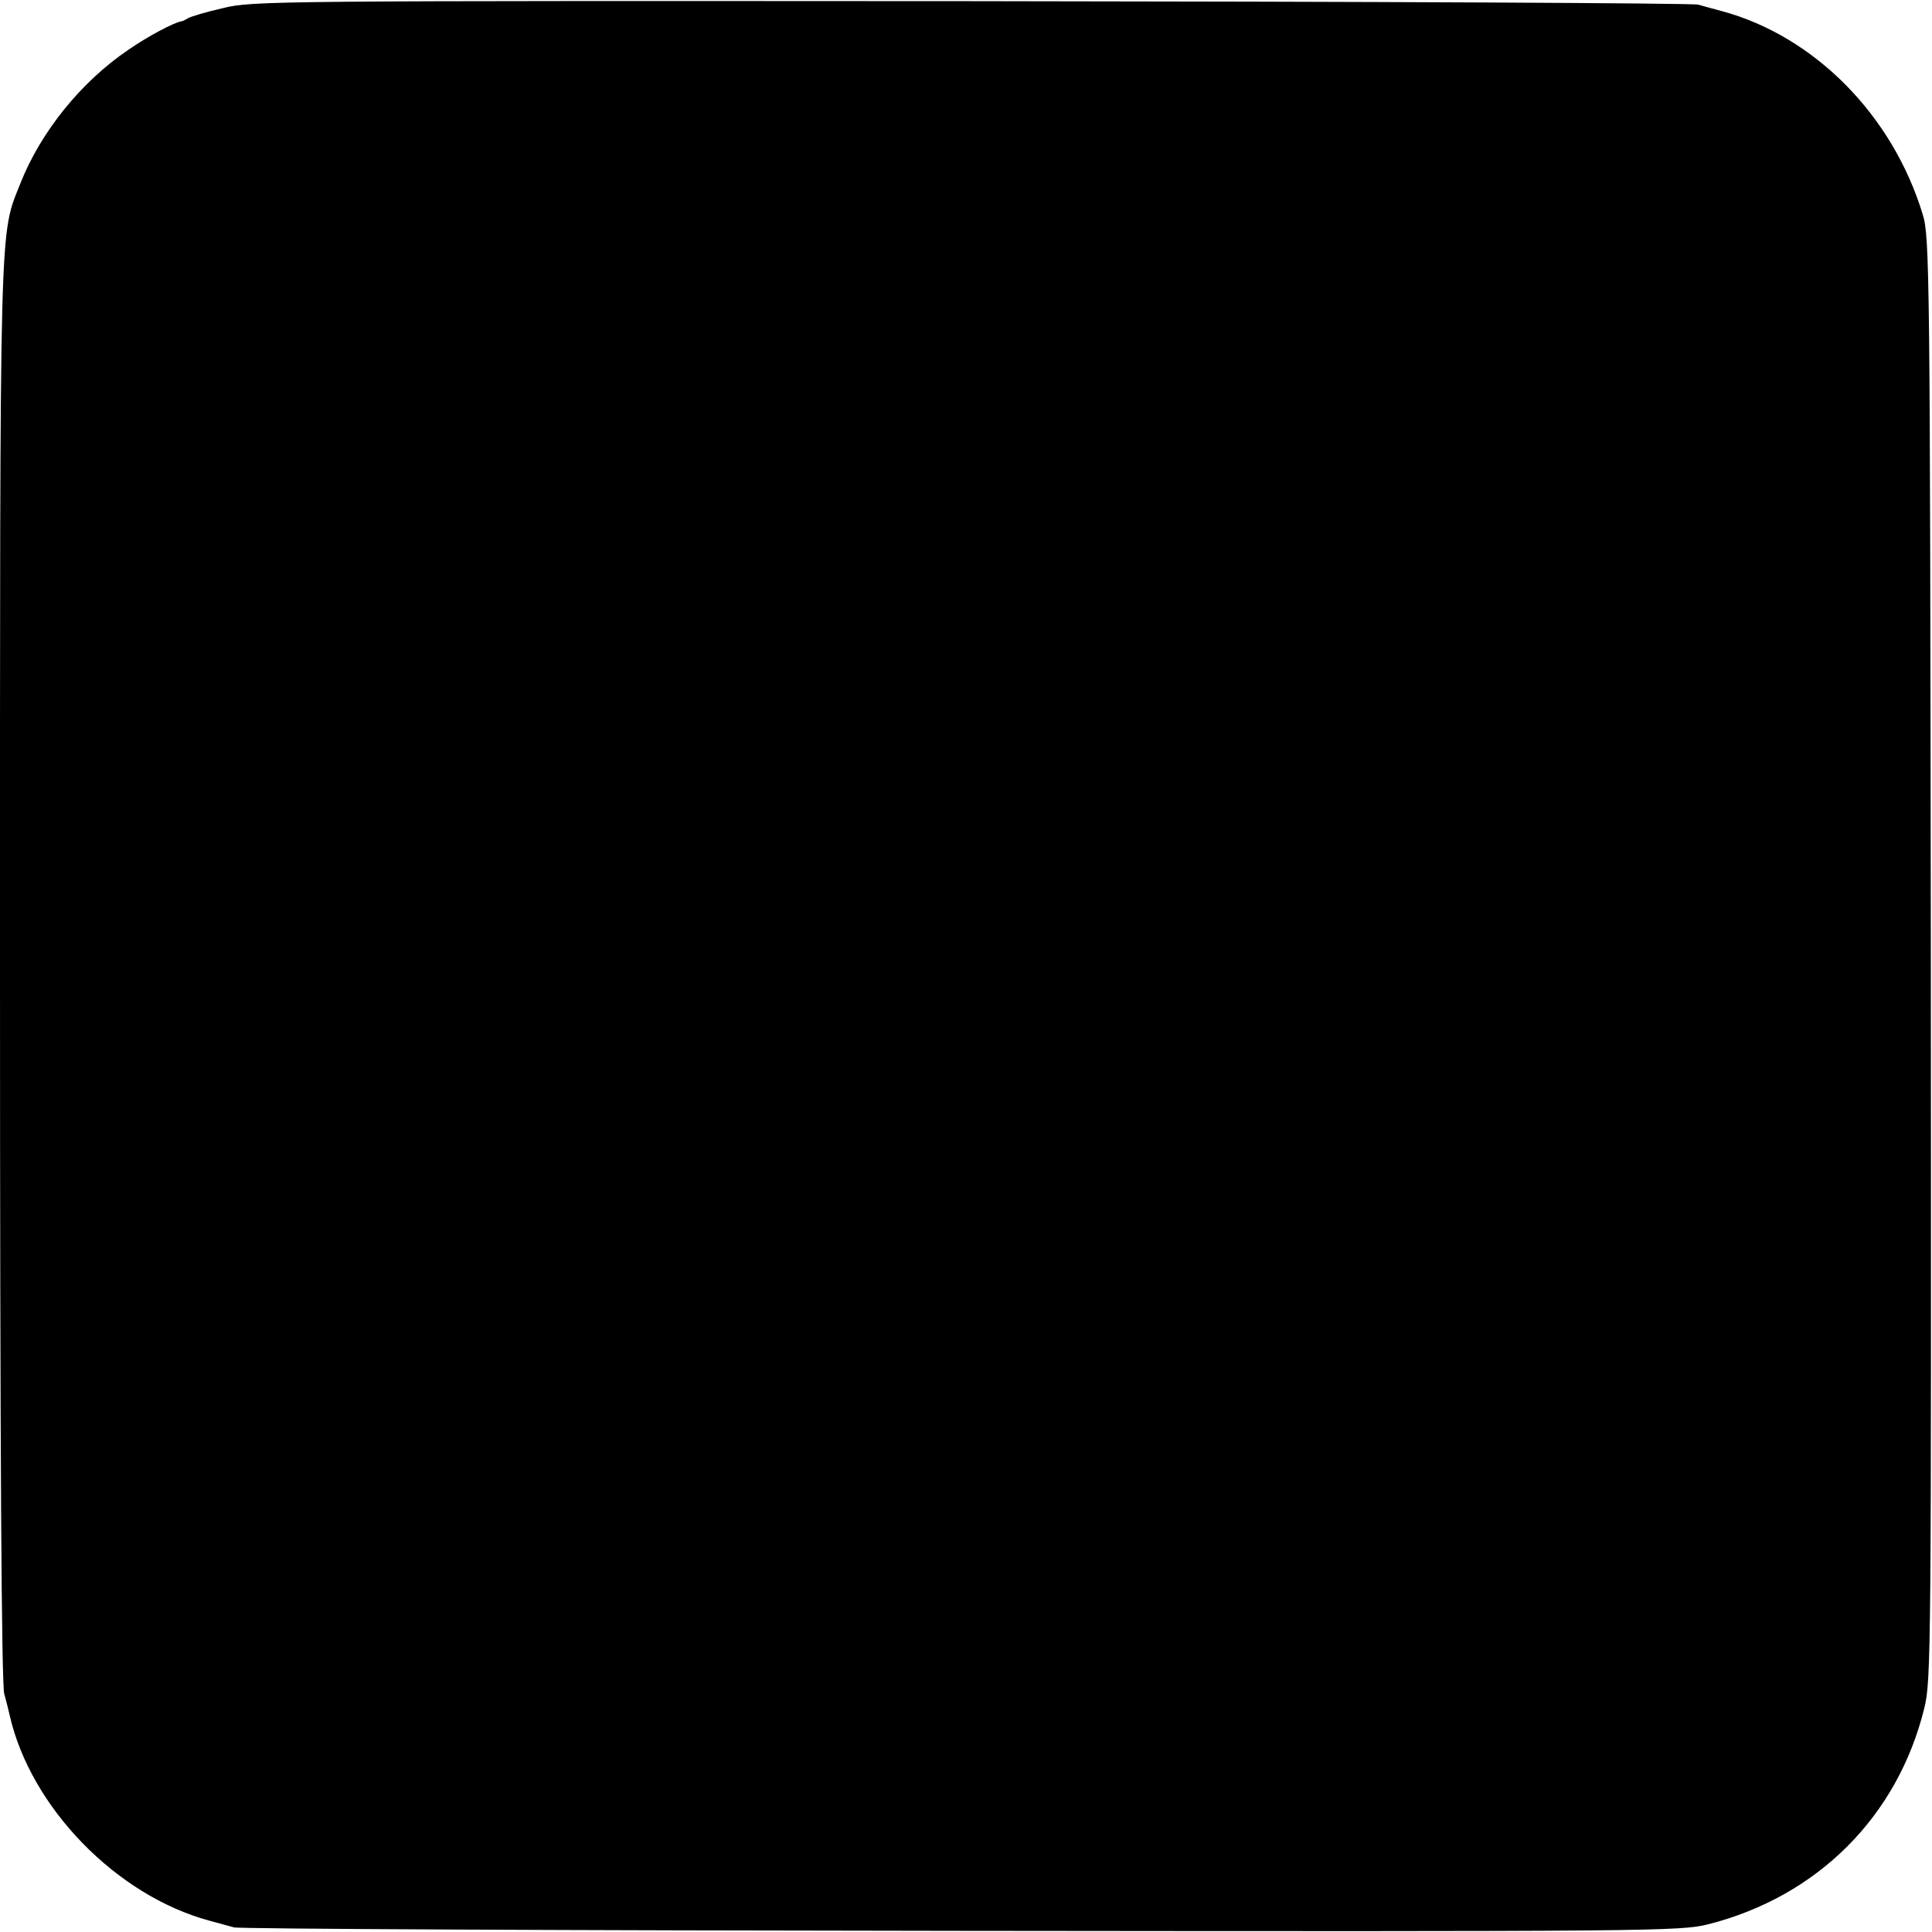
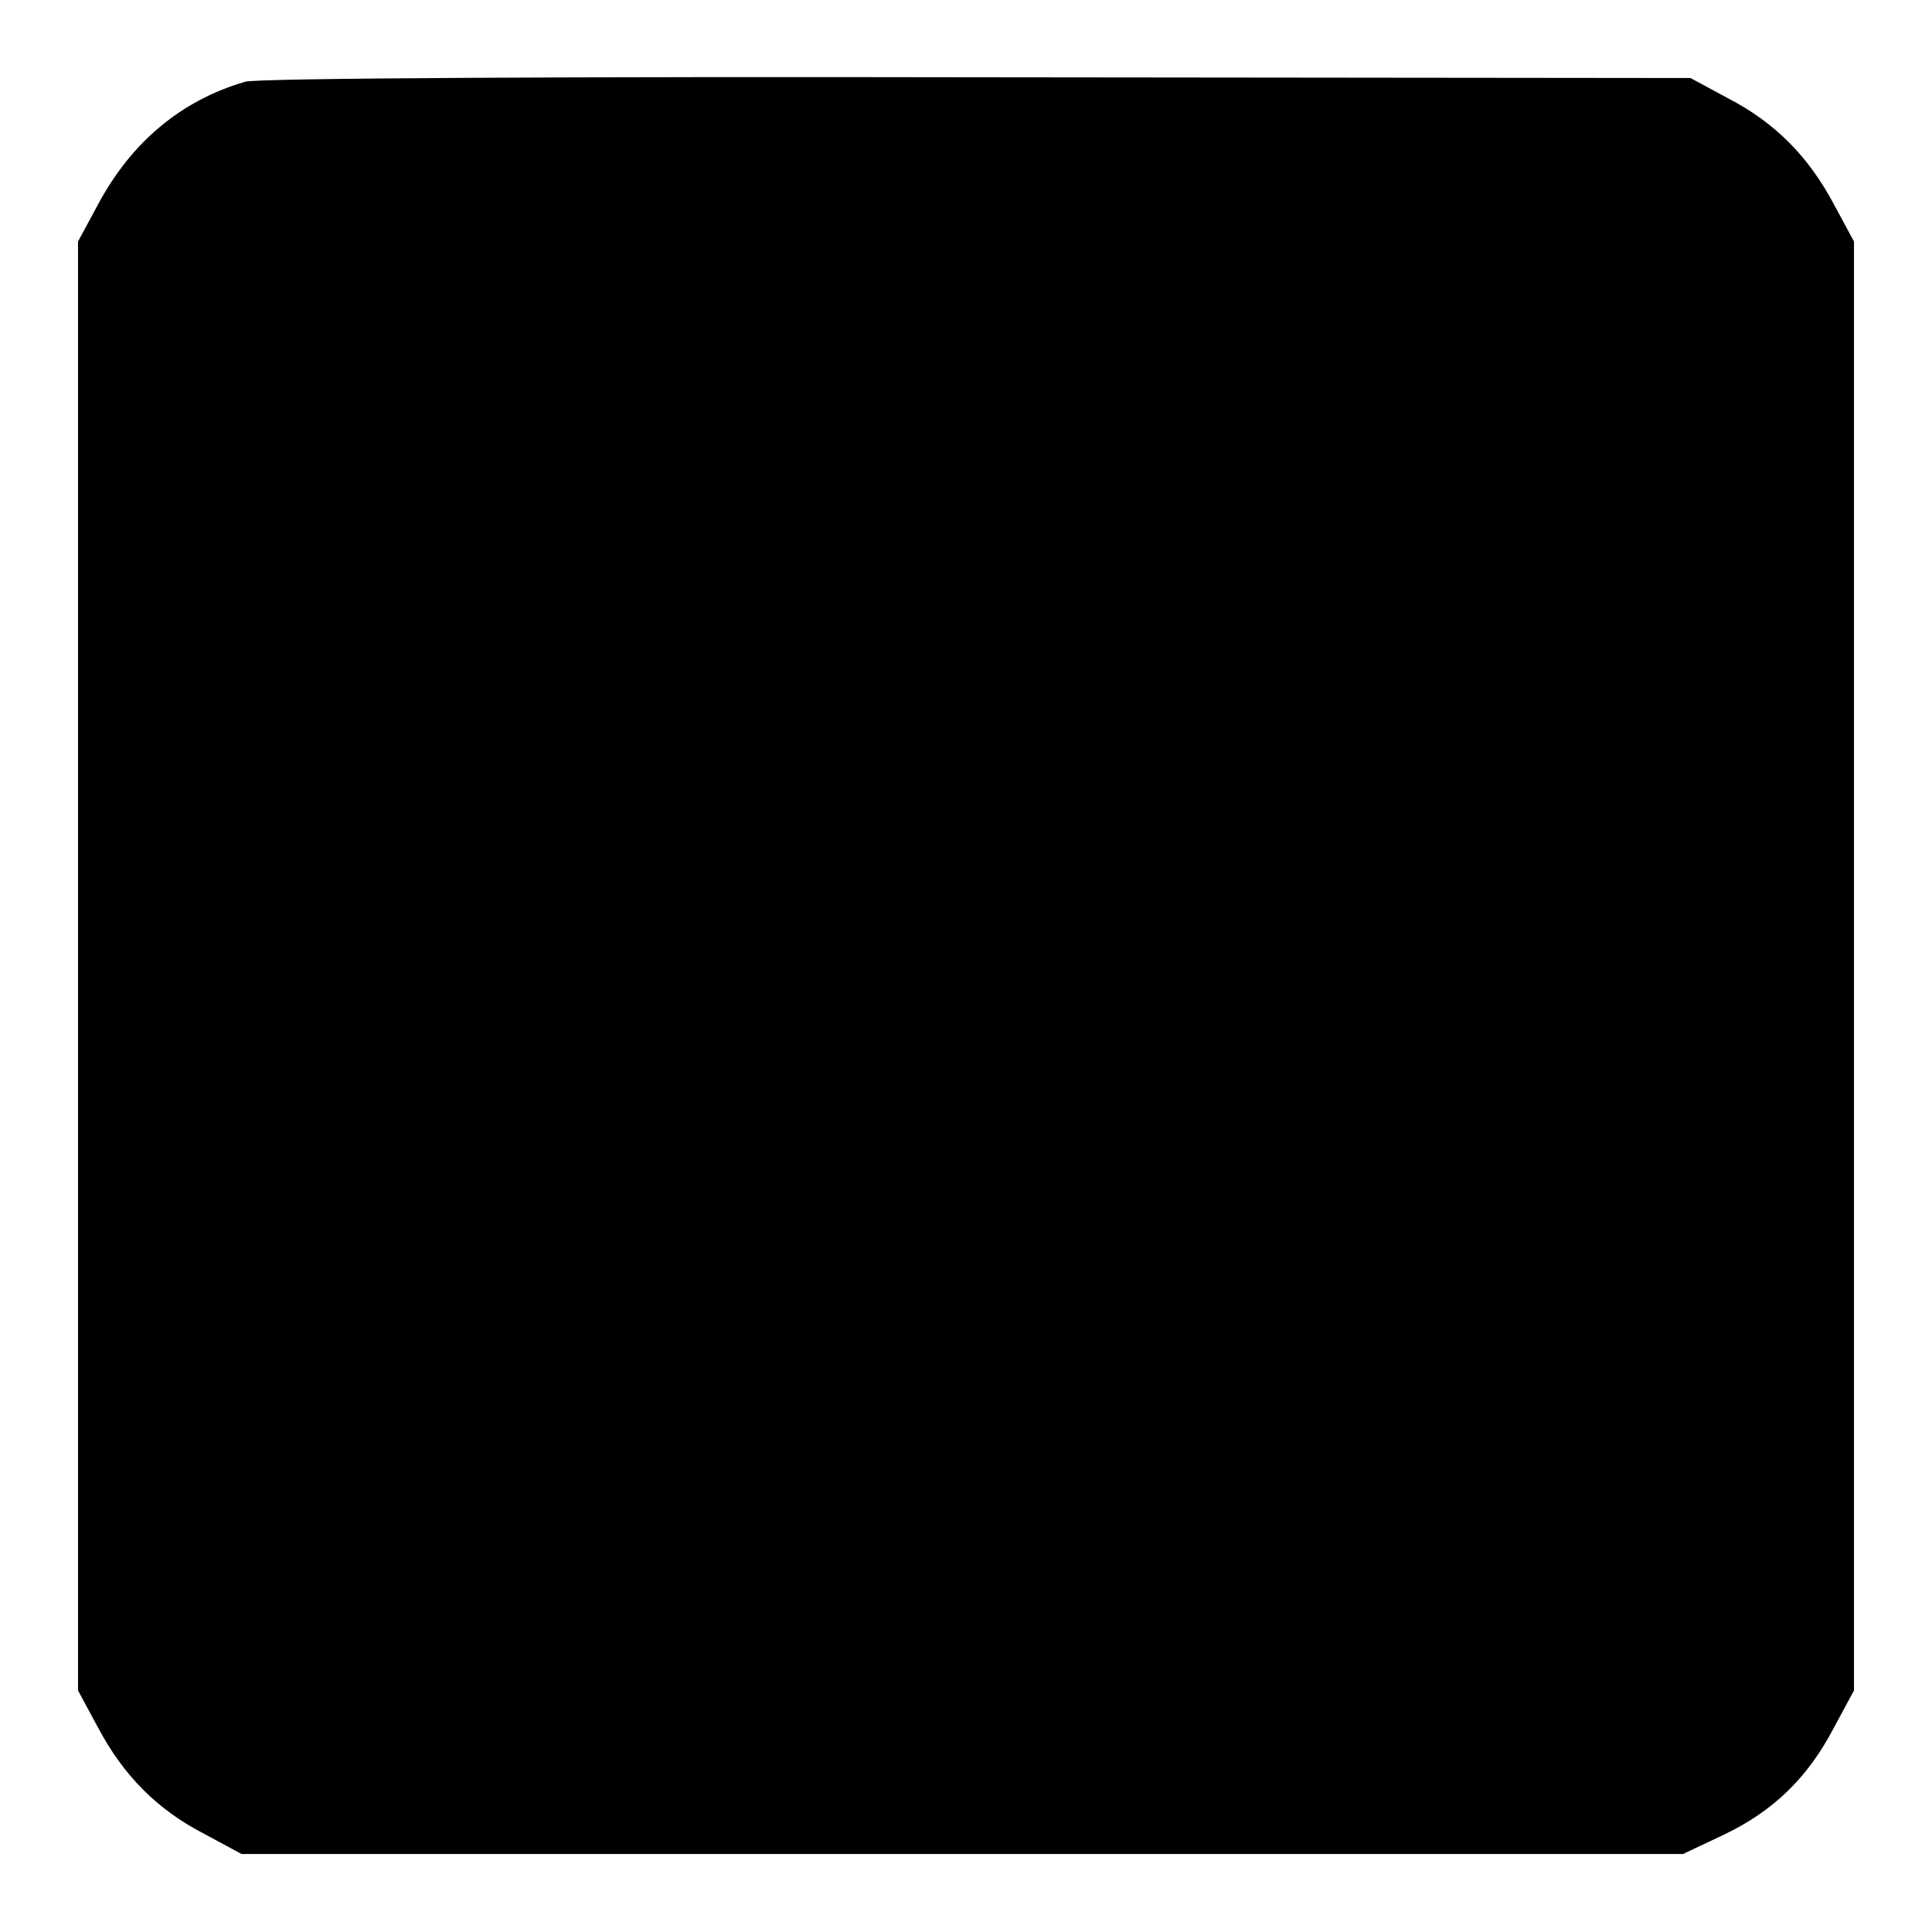
- <svg xmlns="http://www.w3.org/2000/svg" version="1.0" width="500pt" height="500pt" viewBox="0 0 500 500" preserveAspectRatio="xMidYMid meet">
-   <g transform="translate(0,500) scale(0.1,-0.1)" fill="#000000" stroke="none">
-     <path d="M577 4979 c-44 -10 -84 -22 -90 -26 -7 -4 -14 -8 -17 -8 -20 -3 -89 -40 -138 -74 -121 -82 -226 -211 -279 -345 -55 -139 -53 -57 -53 -2040 0 -1260 4 -1844 11 -1870 6 -21 12 -46 14 -55 54 -238 276 -467 518 -532 23 -6 51 -14 62 -17 11 -4 857 -8 1880 -9 1807 -2 1862 -1 1936 17 283 72 490 279 559 559 18 73 18 146 17 1941 -2 1773 -3 1868 -21 1925 -78 257 -280 461 -519 526 -23 6 -51 14 -62 17 -11 4 -857 8 -1880 9 -1806 1 -1862 1 -1938 -18z" />
+ <svg xmlns="http://www.w3.org/2000/svg" version="1.0" width="260pt" height="260pt" viewBox="0 0 260 260" preserveAspectRatio="xMidYMid meet">
+   <g transform="translate(0,260) scale(0.1,-0.1)" fill="#000000" stroke="none">
+     <path d="M330 2490 c-86 -25 -153 -81 -198 -165 l-27 -50 0 -975 0 -975 27 -50 c34 -64 79 -110 143 -143 l50 -27 970 0 970 0 55 26 c67 32 113 77 148 144 l27 50 0 975 0 975 -27 50 c-34 64 -79 110 -143 143 l-50 27 -960 1 c-528 1 -971 -1 -985 -6z" />
  </g>
</svg>
